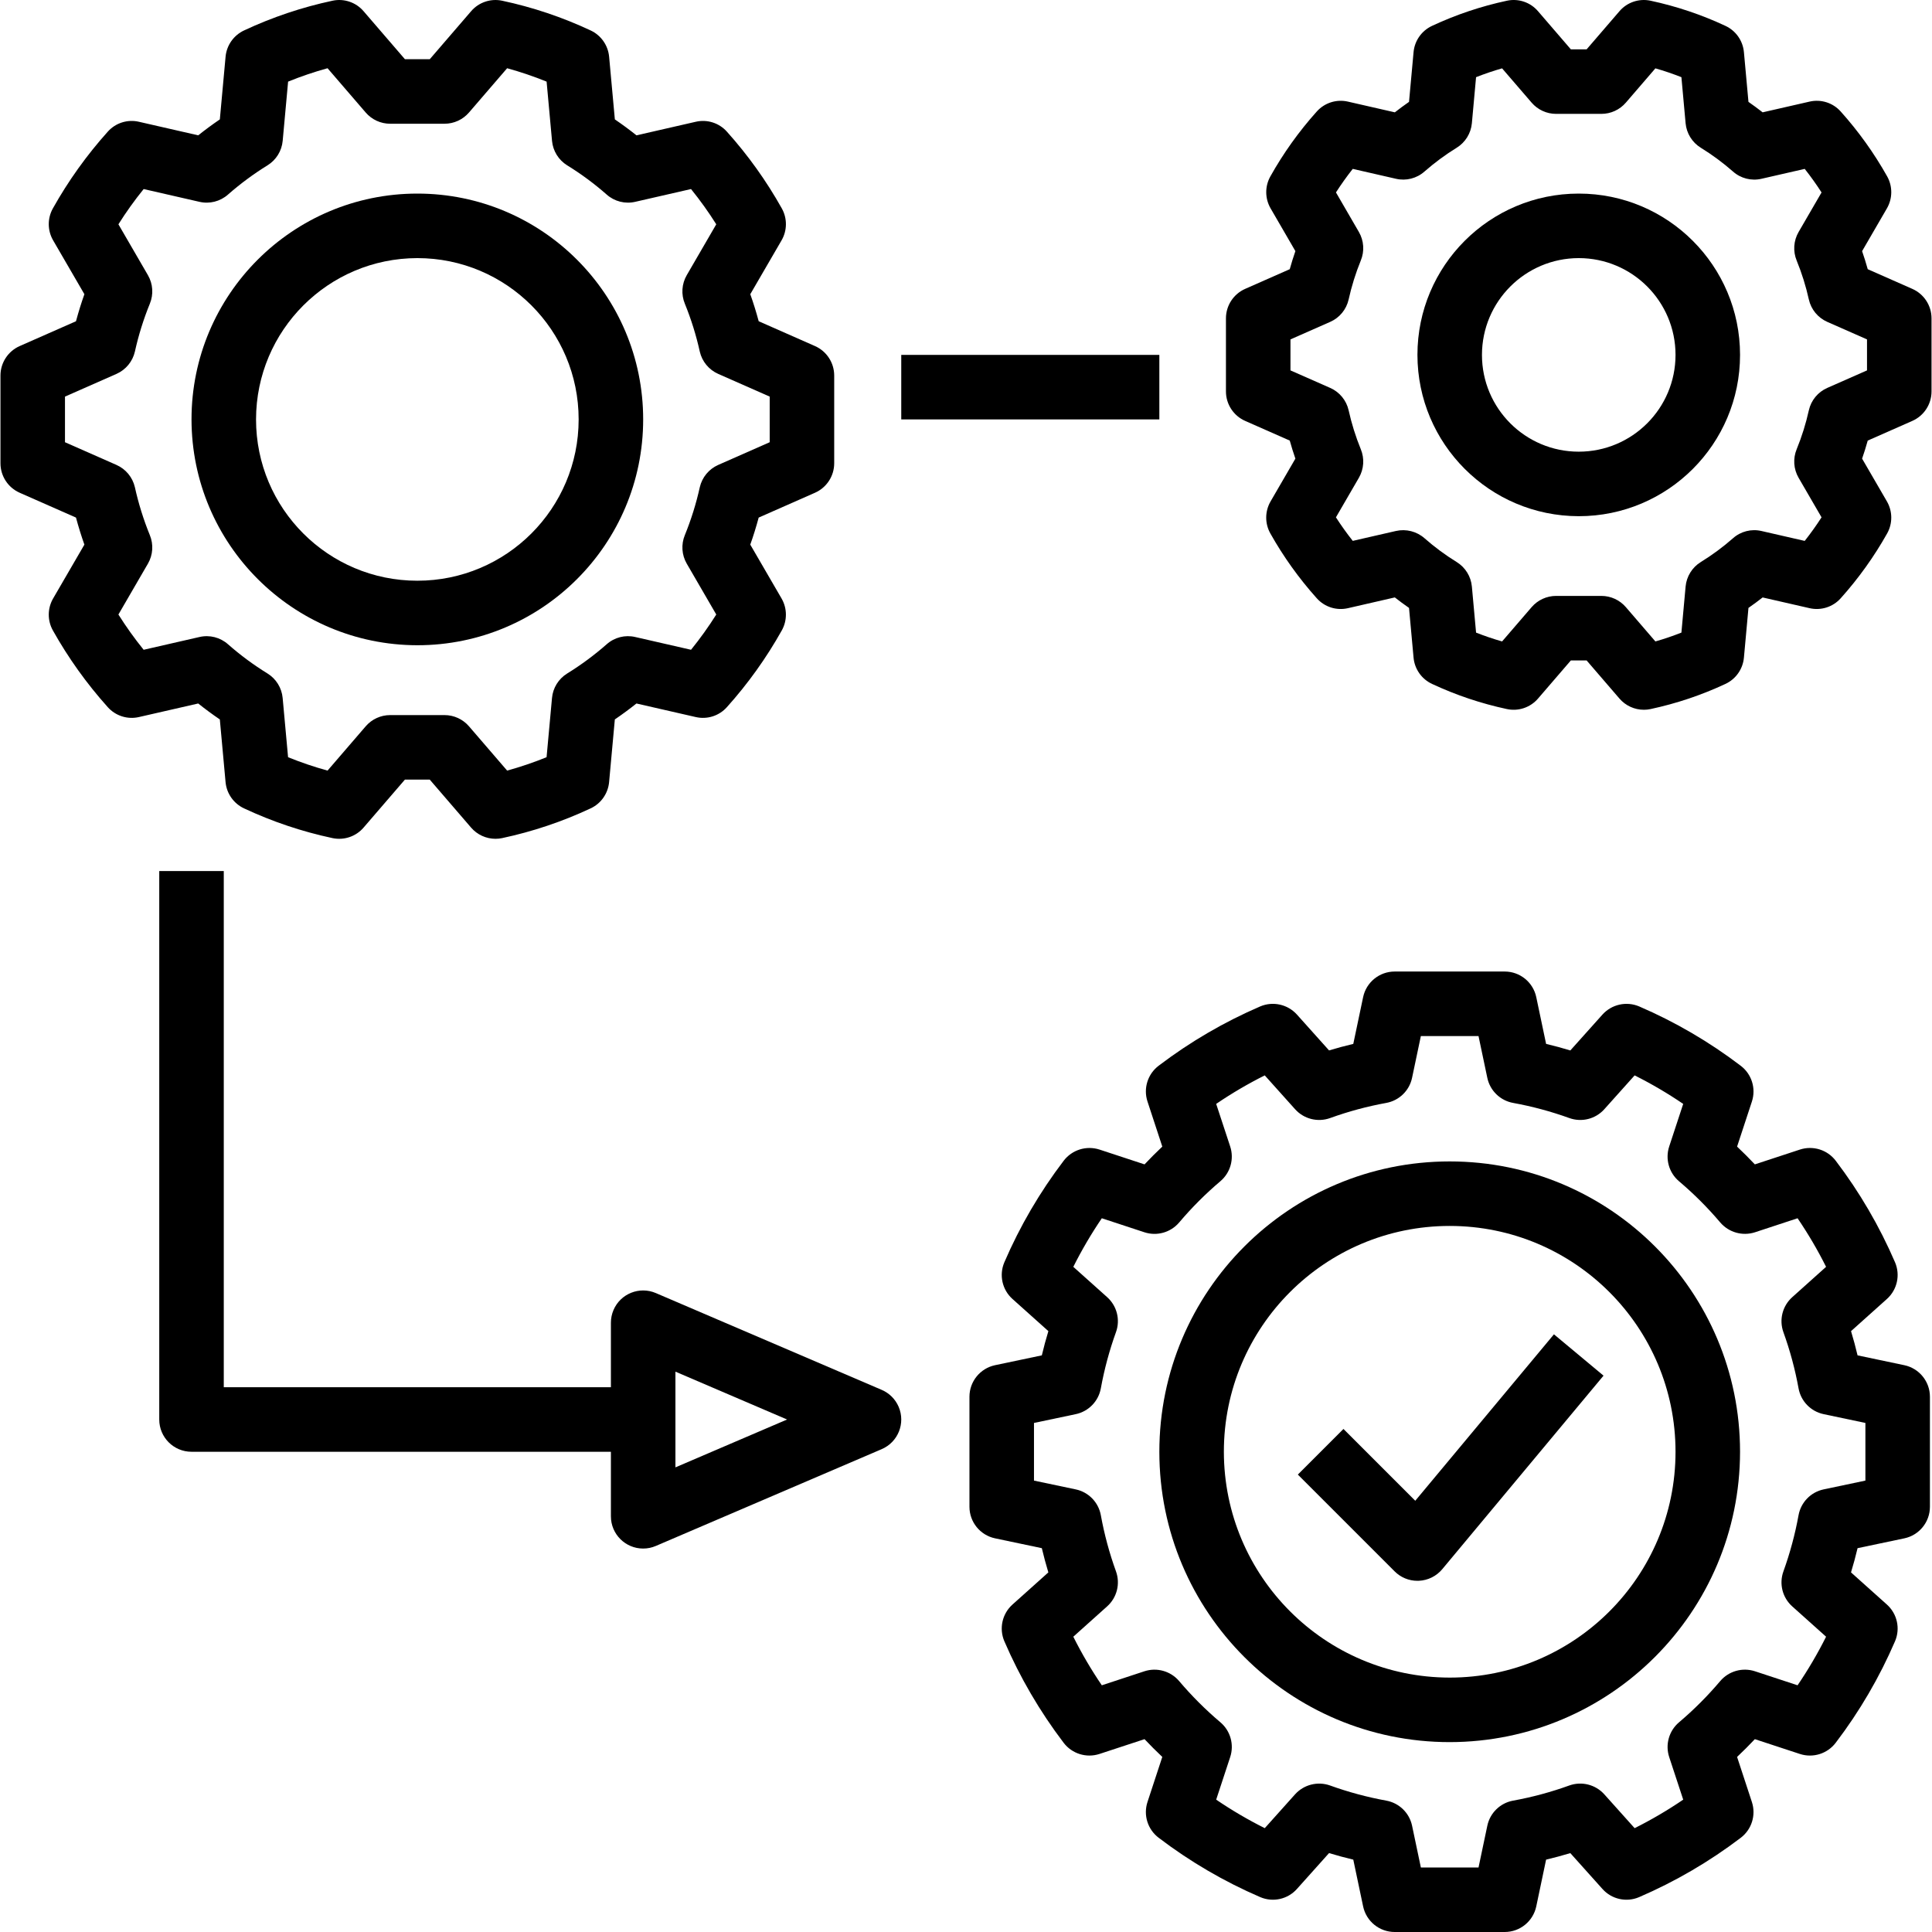
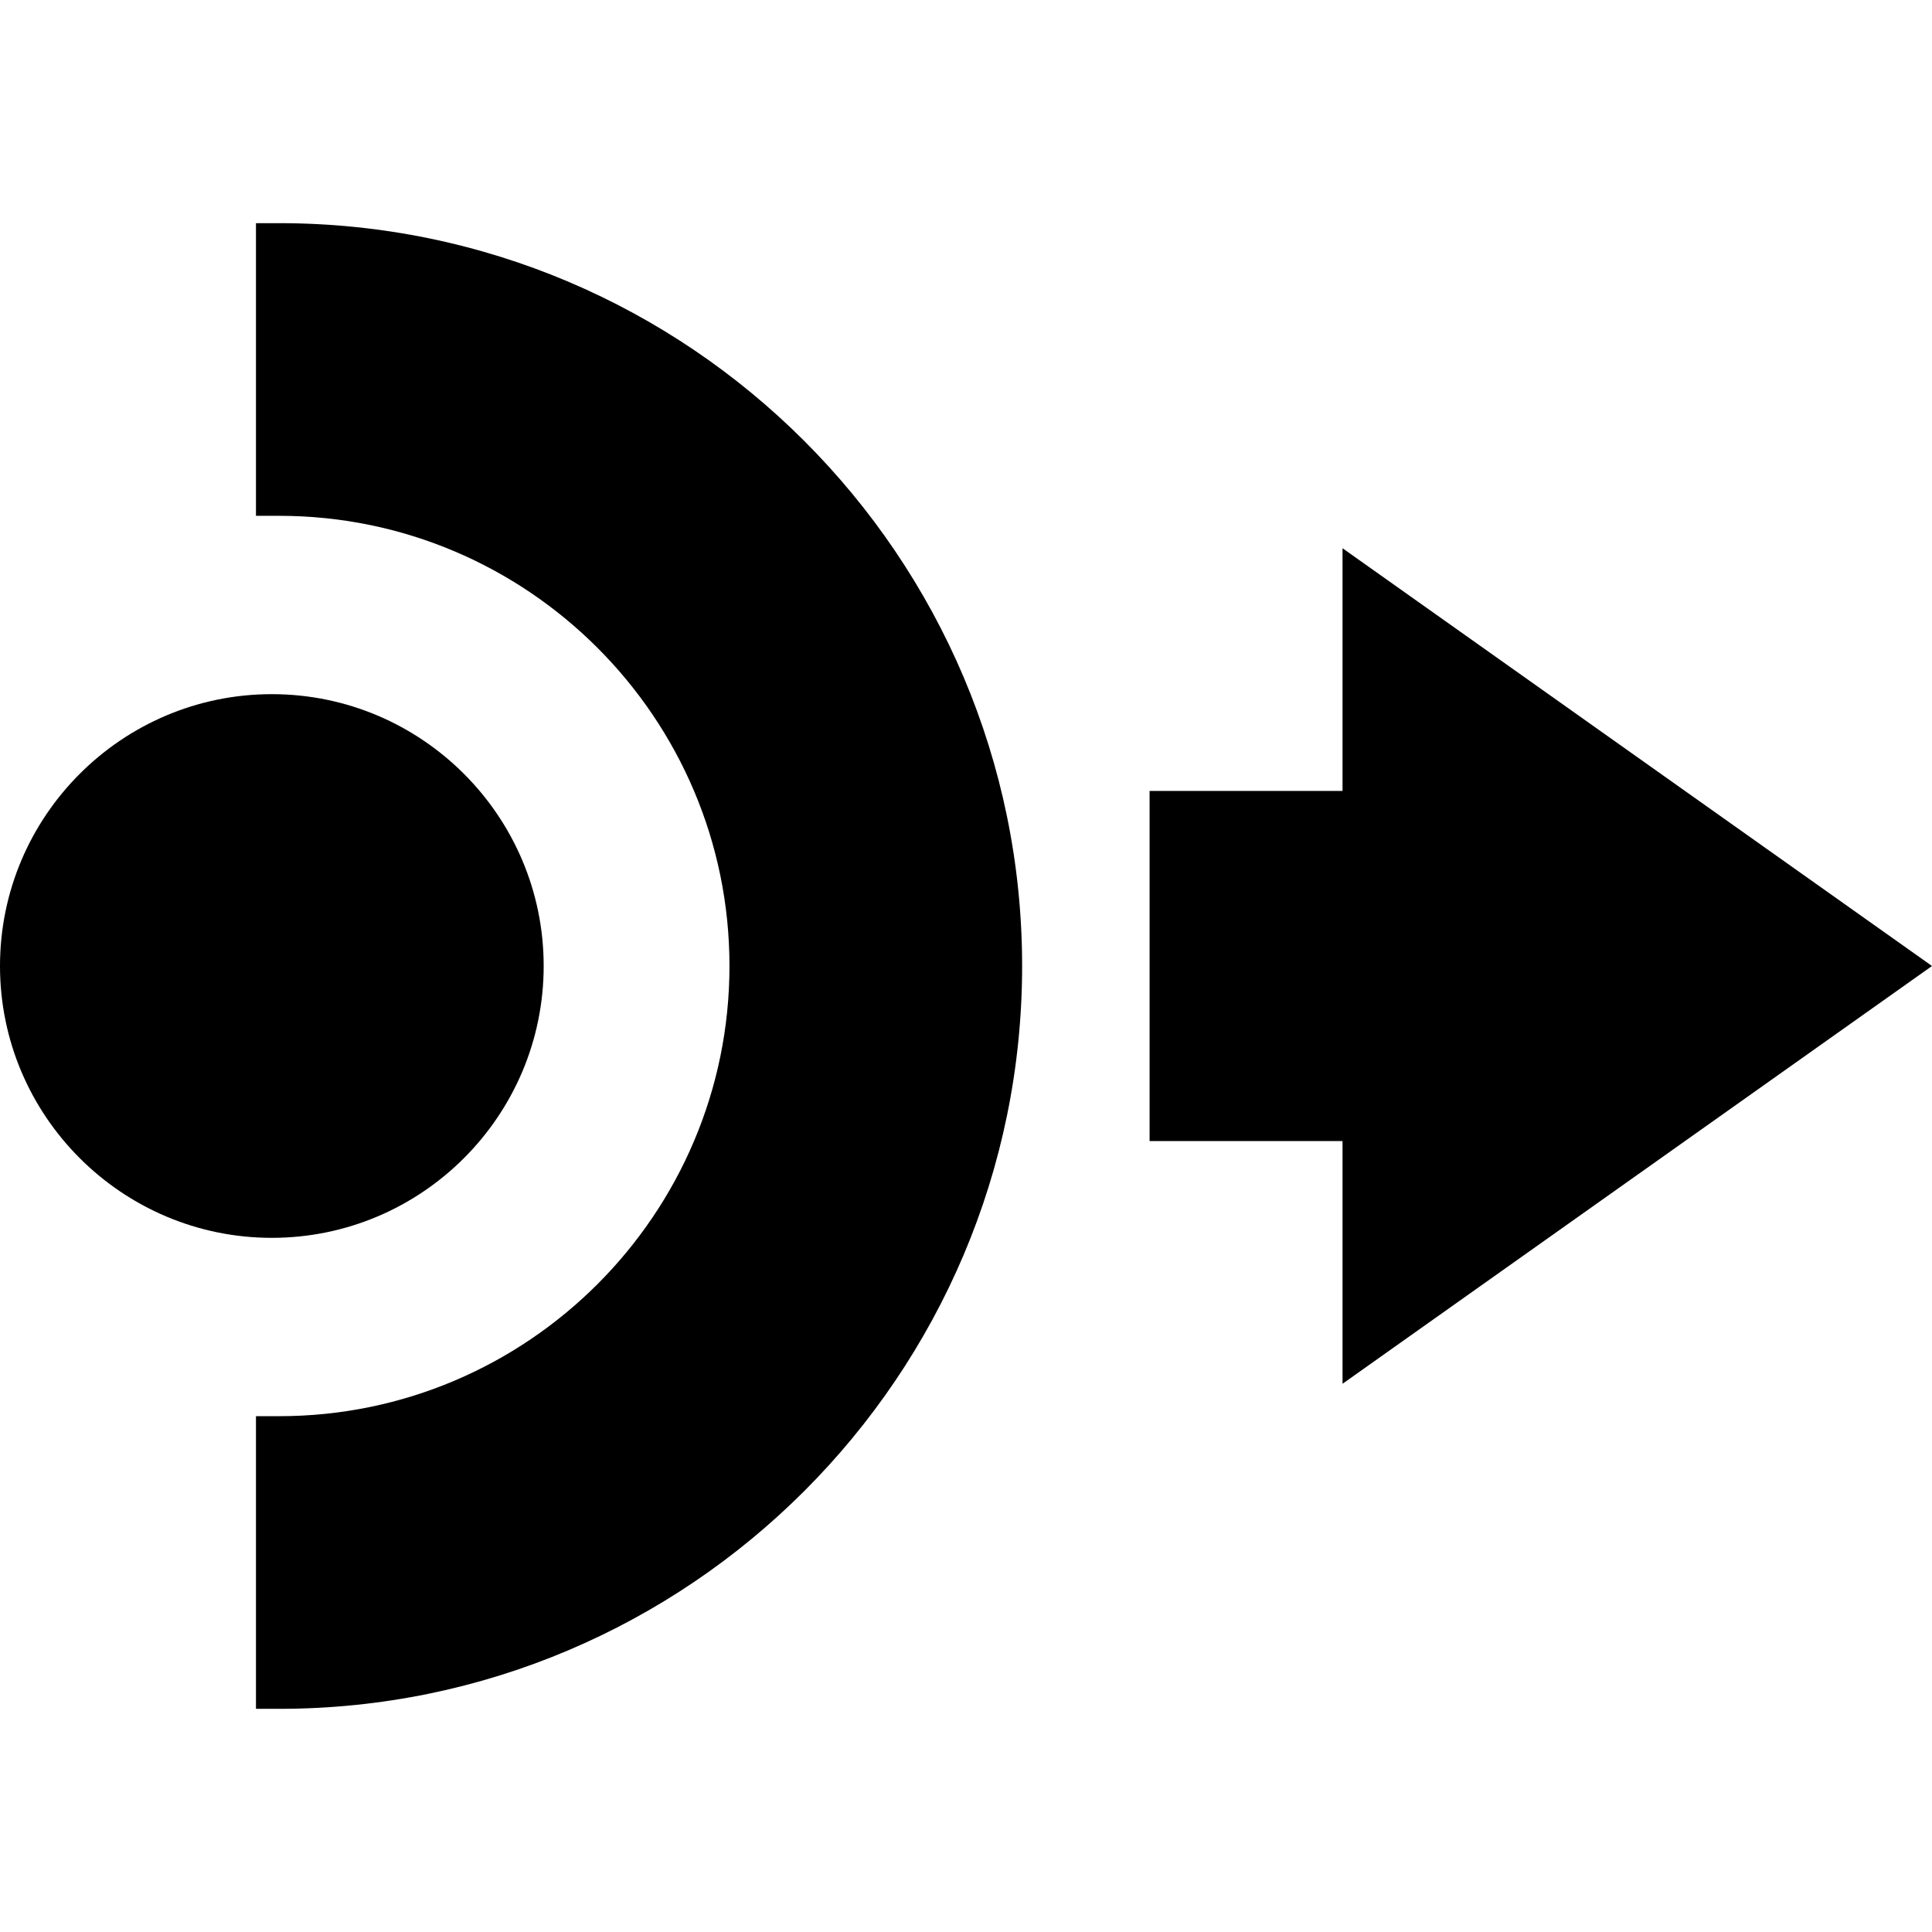
- <svg xmlns="http://www.w3.org/2000/svg" version="1.1" id="Capa_1" x="0px" y="0px" viewBox="0 0 479.091 479.091" style="enable-background:new 0 0 479.091 479.091;" xml:space="preserve">
+ <svg xmlns="http://www.w3.org/2000/svg" version="1.1" id="Capa_1" x="0px" y="0px" viewBox="0 0 414.092 414.092" style="enable-background:new 0 0 414.092 414.092;" xml:space="preserve">
  <g>
-     <g>
-       <path d="M202.1,85.818l-13.961-6.157c-0.633-2.344-1.32-4.563-2.086-6.703l7.758-13.359c1.414-2.443,1.438-5.449,0.063-7.914    c-3.822-6.823-8.386-13.203-13.609-19.024c-1.936-2.181-4.911-3.125-7.75-2.461l-14.687,3.36    c-1.711-1.367-3.497-2.685-5.359-3.953l-1.422-15.547c-0.264-2.841-2.02-5.326-4.609-6.523    c-7.001-3.279-14.353-5.748-21.914-7.359c-2.852-0.607-5.807,0.394-7.703,2.609l-10.25,11.899h-6.156L90.163,2.786    c-1.894-2.217-4.851-3.219-7.703-2.609c-7.561,1.612-14.913,4.081-21.914,7.359c-2.592,1.199-4.348,3.688-4.609,6.531    l-1.422,15.539c-1.852,1.266-3.648,2.586-5.359,3.953L34.467,30.2c-2.839-0.666-5.815,0.279-7.75,2.461    c-5.224,5.82-9.788,12.2-13.609,19.024c-1.375,2.465-1.351,5.471,0.063,7.914l7.758,13.359c-0.766,2.141-1.453,4.359-2.086,6.703    L4.881,85.817c-2.898,1.281-4.767,4.151-4.766,7.32v21.734c-0.002,3.169,1.867,6.039,4.766,7.32l13.961,6.157    c0.633,2.344,1.32,4.563,2.086,6.703l-7.758,13.359c-1.414,2.443-1.438,5.449-0.063,7.914c3.822,6.823,8.386,13.203,13.609,19.024    c1.939,2.176,4.911,3.12,7.75,2.461l14.687-3.36c1.711,1.367,3.497,2.685,5.359,3.953l1.422,15.547    c0.264,2.841,2.02,5.326,4.609,6.523c7.001,3.279,14.353,5.748,21.914,7.359c2.852,0.603,5.805-0.397,7.703-2.609l10.25-11.898    h6.156l10.25,11.898c1.519,1.767,3.733,2.783,6.063,2.781c0.551,0.001,1.101-0.057,1.641-0.172    c7.561-1.612,14.913-4.081,21.914-7.359c2.592-1.199,4.348-3.688,4.609-6.531l1.422-15.539c1.852-1.266,3.648-2.586,5.359-3.953    l14.688,3.359c2.839,0.662,5.813-0.283,7.75-2.461c5.224-5.82,9.788-12.2,13.609-19.024c1.375-2.465,1.351-5.471-0.063-7.914    l-7.758-13.359c0.766-2.141,1.453-4.359,2.086-6.703l13.961-6.156c2.898-1.281,4.767-4.151,4.766-7.32V93.138    C206.867,89.969,204.998,87.098,202.1,85.818z M190.867,109.661l-12.773,5.633c-2.307,1.022-3.998,3.072-4.563,5.531    c-0.897,4.053-2.136,8.023-3.703,11.867c-0.954,2.304-0.781,4.92,0.469,7.078l7.32,12.617c-1.911,3.035-4.001,5.954-6.258,8.742    l-13.828-3.164c-2.514-0.59-5.157,0.08-7.086,1.797c-3.063,2.689-6.345,5.117-9.813,7.258c-2.134,1.322-3.523,3.57-3.75,6.07    l-1.344,14.68c-3.193,1.296-6.459,2.405-9.781,3.32l-9.461-10.984c-1.52-1.765-3.733-2.78-6.063-2.781H96.748    c-2.329,0.001-4.542,1.016-6.063,2.781l-9.461,10.984c-3.325-0.915-6.593-2.024-9.789-3.32l-1.344-14.695    c-0.232-2.496-1.62-4.74-3.75-6.062c-3.467-2.135-6.747-4.561-9.805-7.25c-1.929-1.716-4.572-2.386-7.086-1.797l-13.828,3.164    c-2.257-2.788-4.346-5.707-6.258-8.742l7.32-12.617c1.249-2.158,1.423-4.774,0.469-7.078c-1.567-3.844-2.806-7.814-3.703-11.867    c-0.565-2.459-2.255-4.509-4.563-5.531l-12.773-5.633V98.349l12.774-5.633c2.307-1.022,3.998-3.072,4.563-5.531    c0.897-4.053,2.136-8.023,3.703-11.867c0.954-2.304,0.781-4.92-0.469-7.078l-7.32-12.617c1.911-3.035,4-5.954,6.257-8.742    l13.828,3.164c2.514,0.585,5.155-0.085,7.086-1.797c3.063-2.689,6.345-5.117,9.813-7.258c2.134-1.322,3.523-3.57,3.75-6.07    l1.344-14.68c3.193-1.296,6.459-2.405,9.781-3.32l9.461,10.984c1.52,1.765,3.733,2.78,6.063,2.781h13.484    c2.329-0.001,4.542-1.017,6.063-2.781l9.461-10.984c3.325,0.915,6.593,2.024,9.789,3.32l1.344,14.695    c0.232,2.496,1.62,4.74,3.75,6.062c3.467,2.135,6.747,4.561,9.805,7.25c1.93,1.713,4.572,2.383,7.086,1.797l13.828-3.164    c2.257,2.788,4.347,5.707,6.258,8.742l-7.32,12.617c-1.249,2.158-1.423,4.774-0.469,7.078c1.567,3.844,2.806,7.814,3.703,11.867    c0.565,2.459,2.255,4.509,4.563,5.531l12.773,5.633V109.661z" />
-     </g>
-   </g>
-   <g>
-     <g>
-       <path d="M103.491,48.005c-30.928,0-56,25.072-56,56c0.037,30.912,25.088,55.963,56,56c30.928,0,56-25.072,56-56    C159.491,73.077,134.419,48.005,103.491,48.005z M103.491,144.005c-22.091,0-40-17.909-40-40c0.026-22.081,17.919-39.974,40-40    c22.091,0,40,17.909,40,40S125.582,144.005,103.491,144.005z" />
-     </g>
-   </g>
-   <g>
-     <g>
-       <path d="M474.202,71.63l-11.047-4.875c-0.43-1.547-0.898-3.031-1.398-4.477l6.156-10.609c1.414-2.446,1.438-5.454,0.063-7.922    c-3.239-5.767-7.1-11.161-11.516-16.086c-1.935-2.177-4.905-3.122-7.742-2.461l-11.625,2.656    c-1.141-0.891-2.313-1.755-3.516-2.594l-1.125-12.328c-0.258-2.844-2.015-5.335-4.609-6.531c-5.93-2.77-12.154-4.859-18.555-6.227    c-2.852-0.609-5.809,0.392-7.703,2.609l-8.141,9.453h-3.906l-8.141-9.453c-1.893-2.219-4.851-3.221-7.703-2.609    c-6.4,1.368-12.625,3.456-18.555,6.227c-2.594,1.196-4.351,3.687-4.609,6.531l-1.125,12.328c-1.203,0.836-2.375,1.701-3.516,2.594    L334.264,25.2c-2.837-0.657-5.805,0.287-7.742,2.461c-4.417,4.924-8.276,10.322-11.508,16.094    c-1.375,2.465-1.352,5.471,0.062,7.914l6.149,10.601c-0.5,1.445-0.966,2.94-1.398,4.484L308.78,71.63    c-2.902,1.277-4.775,4.149-4.773,7.32v18.109c-0.002,3.171,1.871,6.043,4.773,7.32l11.047,4.875    c0.43,1.547,0.898,3.031,1.398,4.477l-6.156,10.61c-1.414,2.446-1.438,5.454-0.063,7.922c3.238,5.767,7.1,11.161,11.516,16.086    c1.937,2.178,4.911,3.123,7.75,2.461l11.609-2.664c1.141,0.898,2.32,1.766,3.523,2.602l1.125,12.328    c0.258,2.845,2.016,5.335,4.609,6.531c5.93,2.77,12.154,4.859,18.555,6.227c2.852,0.604,5.806-0.396,7.703-2.609l8.141-9.453    h3.906l8.141,9.453c1.519,1.767,3.733,2.783,6.063,2.781c0.551,0.001,1.101-0.057,1.641-0.172    c6.401-1.368,12.625-3.456,18.555-6.227c2.594-1.196,4.351-3.687,4.609-6.531l1.125-12.328c1.203-0.836,2.375-1.701,3.516-2.594    l11.625,2.656c2.837,0.658,5.806-0.286,7.742-2.461c4.415-4.924,8.277-10.319,11.516-16.086c1.375-2.468,1.351-5.476-0.063-7.922    l-6.156-10.609c0.5-1.445,0.969-2.93,1.398-4.477l11.047-4.875c2.902-1.277,4.775-4.149,4.773-7.32V78.95    C478.977,75.779,477.104,72.907,474.202,71.63z M462.975,91.849l-9.852,4.344c-2.318,1.019-4.014,3.077-4.57,5.547    c-0.731,3.296-1.74,6.523-3.016,9.648c-0.954,2.306-0.781,4.925,0.469,7.086l5.695,9.813c-1.289,2-2.68,3.948-4.172,5.844    l-10.719-2.453c-2.509-0.587-5.146,0.083-7.07,1.797c-2.492,2.186-5.162,4.159-7.984,5.898c-2.14,1.322-3.535,3.573-3.766,6.078    l-1.039,11.422c-2.148,0.844-4.305,1.578-6.453,2.188l-7.328-8.508c-1.52-1.765-3.733-2.78-6.062-2.781h-11.234    c-2.329,0.001-4.542,1.017-6.062,2.781l-7.328,8.508c-2.148-0.609-4.305-1.344-6.453-2.188l-1.039-11.422    c-0.231-2.505-1.625-4.756-3.766-6.078c-2.821-1.737-5.489-3.711-7.977-5.898c-1.937-1.702-4.571-2.373-7.086-1.805l-10.711,2.453    c-1.492-1.883-2.883-3.836-4.172-5.836l5.695-9.813c1.249-2.161,1.423-4.78,0.469-7.086c-1.276-3.125-2.285-6.353-3.016-9.648    c-0.557-2.47-2.253-4.528-4.57-5.547l-9.852-4.344l0-7.687l9.852-4.344c2.318-1.019,4.014-3.077,4.57-5.547    c0.732-3.3,1.741-6.533,3.016-9.664c0.954-2.304,0.781-4.92-0.469-7.078l-5.688-9.813c1.281-1.992,2.672-3.945,4.164-5.836    l10.719,2.453c2.509,0.58,5.143-0.089,7.07-1.797c2.492-2.186,5.162-4.159,7.984-5.898c2.14-1.322,3.535-3.573,3.766-6.078    l1.039-11.422c2.148-0.844,4.305-1.578,6.453-2.188l7.328,8.508c1.52,1.765,3.733,2.78,6.063,2.781h11.234    c2.329-0.001,4.543-1.016,6.063-2.781l7.328-8.508c2.148,0.609,4.305,1.344,6.453,2.188l1.039,11.422    c0.231,2.505,1.625,4.756,3.766,6.078c2.822,1.739,5.492,3.712,7.984,5.898c1.926,1.71,4.562,2.38,7.07,1.797l10.719-2.453    c1.492,1.891,2.883,3.838,4.172,5.844l-5.695,9.813c-1.249,2.161-1.423,4.78-0.469,7.086c1.276,3.125,2.285,6.353,3.016,9.648    c0.557,2.47,2.253,4.528,4.57,5.547l9.852,4.344V91.849z" />
-     </g>
-   </g>
-   <g>
-     <g>
-       <path d="M391.491,48.005c-22.091,0-40,17.909-40,40c0.026,22.081,17.919,39.974,40,40c22.091,0,40-17.909,40-40    S413.582,48.005,391.491,48.005z M391.491,112.005c-13.255,0-24-10.745-24-24c0.014-13.249,10.751-23.986,24-24    c13.255,0,24,10.745,24,24S404.745,112.005,391.491,112.005z" />
-     </g>
-   </g>
-   <g>
-     <g>
-       <path d="M472.225,338.536l-11.594-2.438c-0.477-2.008-1.016-4.016-1.617-6.008l8.891-7.969c2.553-2.285,3.367-5.942,2.023-9.094    c-3.859-8.956-8.794-17.408-14.695-25.172c-2.066-2.73-5.635-3.85-8.891-2.789l-11.18,3.672c-1.422-1.508-2.898-2.984-4.406-4.406    l3.672-11.172c1.069-3.251-0.049-6.822-2.781-8.883c-7.763-5.911-16.218-10.852-25.18-14.711c-3.153-1.33-6.802-0.518-9.094,2.023    l-7.969,8.898c-1.992-0.609-4-1.148-6.008-1.625l-2.438-11.594c-0.78-3.701-4.045-6.351-7.828-6.352H345.85    c-3.783,0.001-7.048,2.65-7.828,6.352l-2.438,11.594c-2.008,0.477-4.016,1.016-6.008,1.617l-7.969-8.891    c-2.291-2.542-5.941-3.354-9.094-2.023c-8.956,3.859-17.408,8.794-25.172,14.695c-2.737,2.061-3.858,5.635-2.789,8.891    l3.672,11.18c-1.508,1.422-2.984,2.898-4.406,4.406l-11.172-3.672c-3.251-1.053-6.813,0.062-8.883,2.781    c-5.911,7.763-10.852,16.218-14.711,25.18c-1.344,3.152-0.53,6.809,2.023,9.094l8.898,7.969c-0.609,1.992-1.148,4-1.625,6.008    l-11.594,2.438c-3.701,0.78-6.351,4.045-6.352,7.828v27.281c0.001,3.783,2.65,7.048,6.352,7.828l11.594,2.438    c0.477,2.008,1.016,4.016,1.617,6.008l-8.891,7.969c-2.553,2.285-3.367,5.942-2.023,9.094c3.859,8.956,8.794,17.408,14.695,25.172    c2.066,2.73,5.635,3.85,8.891,2.789l11.18-3.672c1.422,1.508,2.898,2.984,4.406,4.406l-3.672,11.172    c-1.069,3.251,0.049,6.822,2.781,8.883c7.763,5.911,16.218,10.852,25.18,14.711c3.151,1.351,6.813,0.536,9.094-2.023l7.969-8.898    c1.992,0.609,4,1.148,6.008,1.625l2.438,11.594c0.78,3.701,4.045,6.351,7.828,6.352l27.281,0c3.783-0.001,7.048-2.65,7.828-6.352    l2.438-11.594c2.008-0.477,4.016-1.016,6.008-1.617l7.969,8.891c2.281,2.559,5.943,3.373,9.094,2.023    c8.956-3.859,17.408-8.794,25.172-14.695c2.737-2.061,3.858-5.636,2.789-8.891l-3.672-11.18c1.508-1.422,2.984-2.898,4.406-4.406    l11.172,3.672c3.251,1.061,6.817-0.056,8.883-2.781c5.911-7.763,10.852-16.218,14.711-25.18c1.344-3.152,0.53-6.809-2.023-9.094    l-8.898-7.969c0.609-1.992,1.148-4,1.625-6.008l11.594-2.438c3.701-0.78,6.351-4.045,6.352-7.828v-27.281    C478.576,342.582,475.927,339.316,472.225,338.536z M462.576,367.153l-10.351,2.18c-3.186,0.67-5.648,3.203-6.227,6.406    c-0.864,4.745-2.121,9.409-3.758,13.946c-1.102,3.066-0.233,6.493,2.195,8.664l8.391,7.516c-2.087,4.168-4.449,8.193-7.07,12.047    l-10.57-3.477c-3.097-1.011-6.498-0.051-8.609,2.43c-3.122,3.691-6.545,7.117-10.234,10.242c-2.479,2.11-3.436,5.509-2.422,8.602    l3.477,10.562c-3.854,2.623-7.878,4.985-12.047,7.07l-7.523-8.391c-2.179-2.421-5.604-3.288-8.672-2.195    c-4.53,1.64-9.19,2.897-13.93,3.758c-3.203,0.579-5.737,3.041-6.406,6.227l-2.18,10.352h-14.297l-2.18-10.352    c-0.67-3.186-3.203-5.648-6.406-6.227c-4.745-0.864-9.409-2.121-13.946-3.758l0.001,0c-3.066-1.084-6.484-0.218-8.664,2.195    l-7.516,8.391c-4.168-2.087-8.193-4.449-12.047-7.07l3.477-10.57c1.016-3.097,0.055-6.501-2.43-8.609    c-3.691-3.122-7.117-6.545-10.242-10.234c-2.113-2.474-5.508-3.43-8.602-2.422l-10.563,3.477    c-2.623-3.854-4.985-7.878-7.07-12.047l8.391-7.523c2.429-2.174,3.297-5.604,2.195-8.672c-1.64-4.53-2.897-9.19-3.758-13.93    c-0.579-3.203-3.041-5.737-6.227-6.406l-10.352-2.18v-14.297l10.352-2.18c3.186-0.67,5.648-3.203,6.227-6.406    c0.864-4.745,2.121-9.409,3.758-13.946c1.102-3.066,0.233-6.493-2.195-8.664l-8.391-7.515c2.087-4.168,4.449-8.193,7.07-12.047    l10.57,3.477c3.097,1.011,6.498,0.051,8.609-2.43c3.122-3.691,6.545-7.117,10.234-10.242c2.479-2.11,3.436-5.509,2.422-8.602    l-3.477-10.562c3.854-2.623,7.878-4.985,12.047-7.07l7.523,8.391c2.177,2.424,5.604,3.291,8.672,2.195    c4.53-1.64,9.19-2.897,13.93-3.758c3.203-0.579,5.737-3.041,6.406-6.227l2.18-10.352h14.297l2.18,10.352    c0.67,3.186,3.203,5.648,6.406,6.227c4.745,0.864,9.409,2.121,13.945,3.758c3.066,1.098,6.491,0.23,8.664-2.195l7.516-8.391    c4.168,2.087,8.193,4.449,12.047,7.07l-3.477,10.57c-1.016,3.097-0.055,6.501,2.43,8.609c3.691,3.122,7.117,6.545,10.242,10.234    c2.117,2.466,5.508,3.421,8.602,2.422l10.562-3.477c2.623,3.854,4.985,7.878,7.07,12.047l-8.391,7.523    c-2.429,2.174-3.297,5.604-2.195,8.672c1.64,4.53,2.897,9.19,3.758,13.93c0.579,3.203,3.041,5.737,6.227,6.406l10.352,2.18    V367.153z" />
-     </g>
-   </g>
-   <g>
-     <g>
-       <path d="M359.491,288.005c-39.764,0-72,32.235-72,72c0,39.764,32.236,72,72,72c39.747-0.043,71.957-32.253,72-72    C431.491,320.24,399.255,288.005,359.491,288.005z M359.491,416.005c-30.912-0.037-55.963-25.088-56-56c0-30.928,25.072-56,56-56    c30.928,0,56,25.072,56,56C415.491,390.933,390.419,416.005,359.491,416.005z" />
-     </g>
-   </g>
-   <g>
-     <g>
-       <rect x="223.491" y="88.005" width="64" height="16" />
-     </g>
-   </g>
-   <g>
-     <g>
-       <path d="M222.847,348.861c-0.809-1.892-2.316-3.399-4.208-4.208v0l-56-24c-4.057-1.742-8.758,0.135-10.5,4.192    c-0.428,0.998-0.649,2.073-0.648,3.159v16h-96v-128h-16v136c-0.003,4.416,3.575,7.997,7.991,8c0.003,0,0.006,0,0.009,0h104v16    c-0.003,4.415,3.574,7.997,7.989,8c0.004,0,0.007,0,0.011,0c1.083,0.002,2.155-0.218,3.148-0.648l56-24    C222.699,357.621,224.583,352.921,222.847,348.861z M167.491,363.872v-23.734l27.688,11.867L167.491,363.872z" />
-     </g>
-   </g>
-   <g>
-     <g>
-       <path d="M385.342,330.88l-34.391,41.273l-17.805-17.804l-11.312,11.312l24,24c1.498,1.503,3.534,2.346,5.656,2.344    c0.117,0,0.242,0,0.359-0.008c2.247-0.101,4.347-1.141,5.789-2.867l40-48L385.342,330.88z" />
-     </g>
+     <polygon points="414.092,207.046 287.75,117.506 287.75,169.526 246.395,169.526 246.395,244.565 287.75,244.565 287.75,296.586     " />
+     <path d="M116.528,207.046c0-32.127-26.137-58.265-58.264-58.265S0,174.919,0,207.046s26.137,58.265,58.264,58.265   S116.528,239.173,116.528,207.046z" />
+     <path d="M59.862,47.832h-5v62.726h5c53.204,0,96.488,43.284,96.488,96.488s-43.285,96.488-96.488,96.488h-5v62.726h5   c87.791,0,159.213-71.423,159.213-159.214S147.652,47.832,59.862,47.832z" />
  </g>
  <g>
</g>
  <g>
</g>
  <g>
</g>
  <g>
</g>
  <g>
</g>
  <g>
</g>
  <g>
</g>
  <g>
</g>
  <g>
</g>
  <g>
</g>
  <g>
</g>
  <g>
</g>
  <g>
</g>
  <g>
</g>
  <g>
</g>
</svg>
